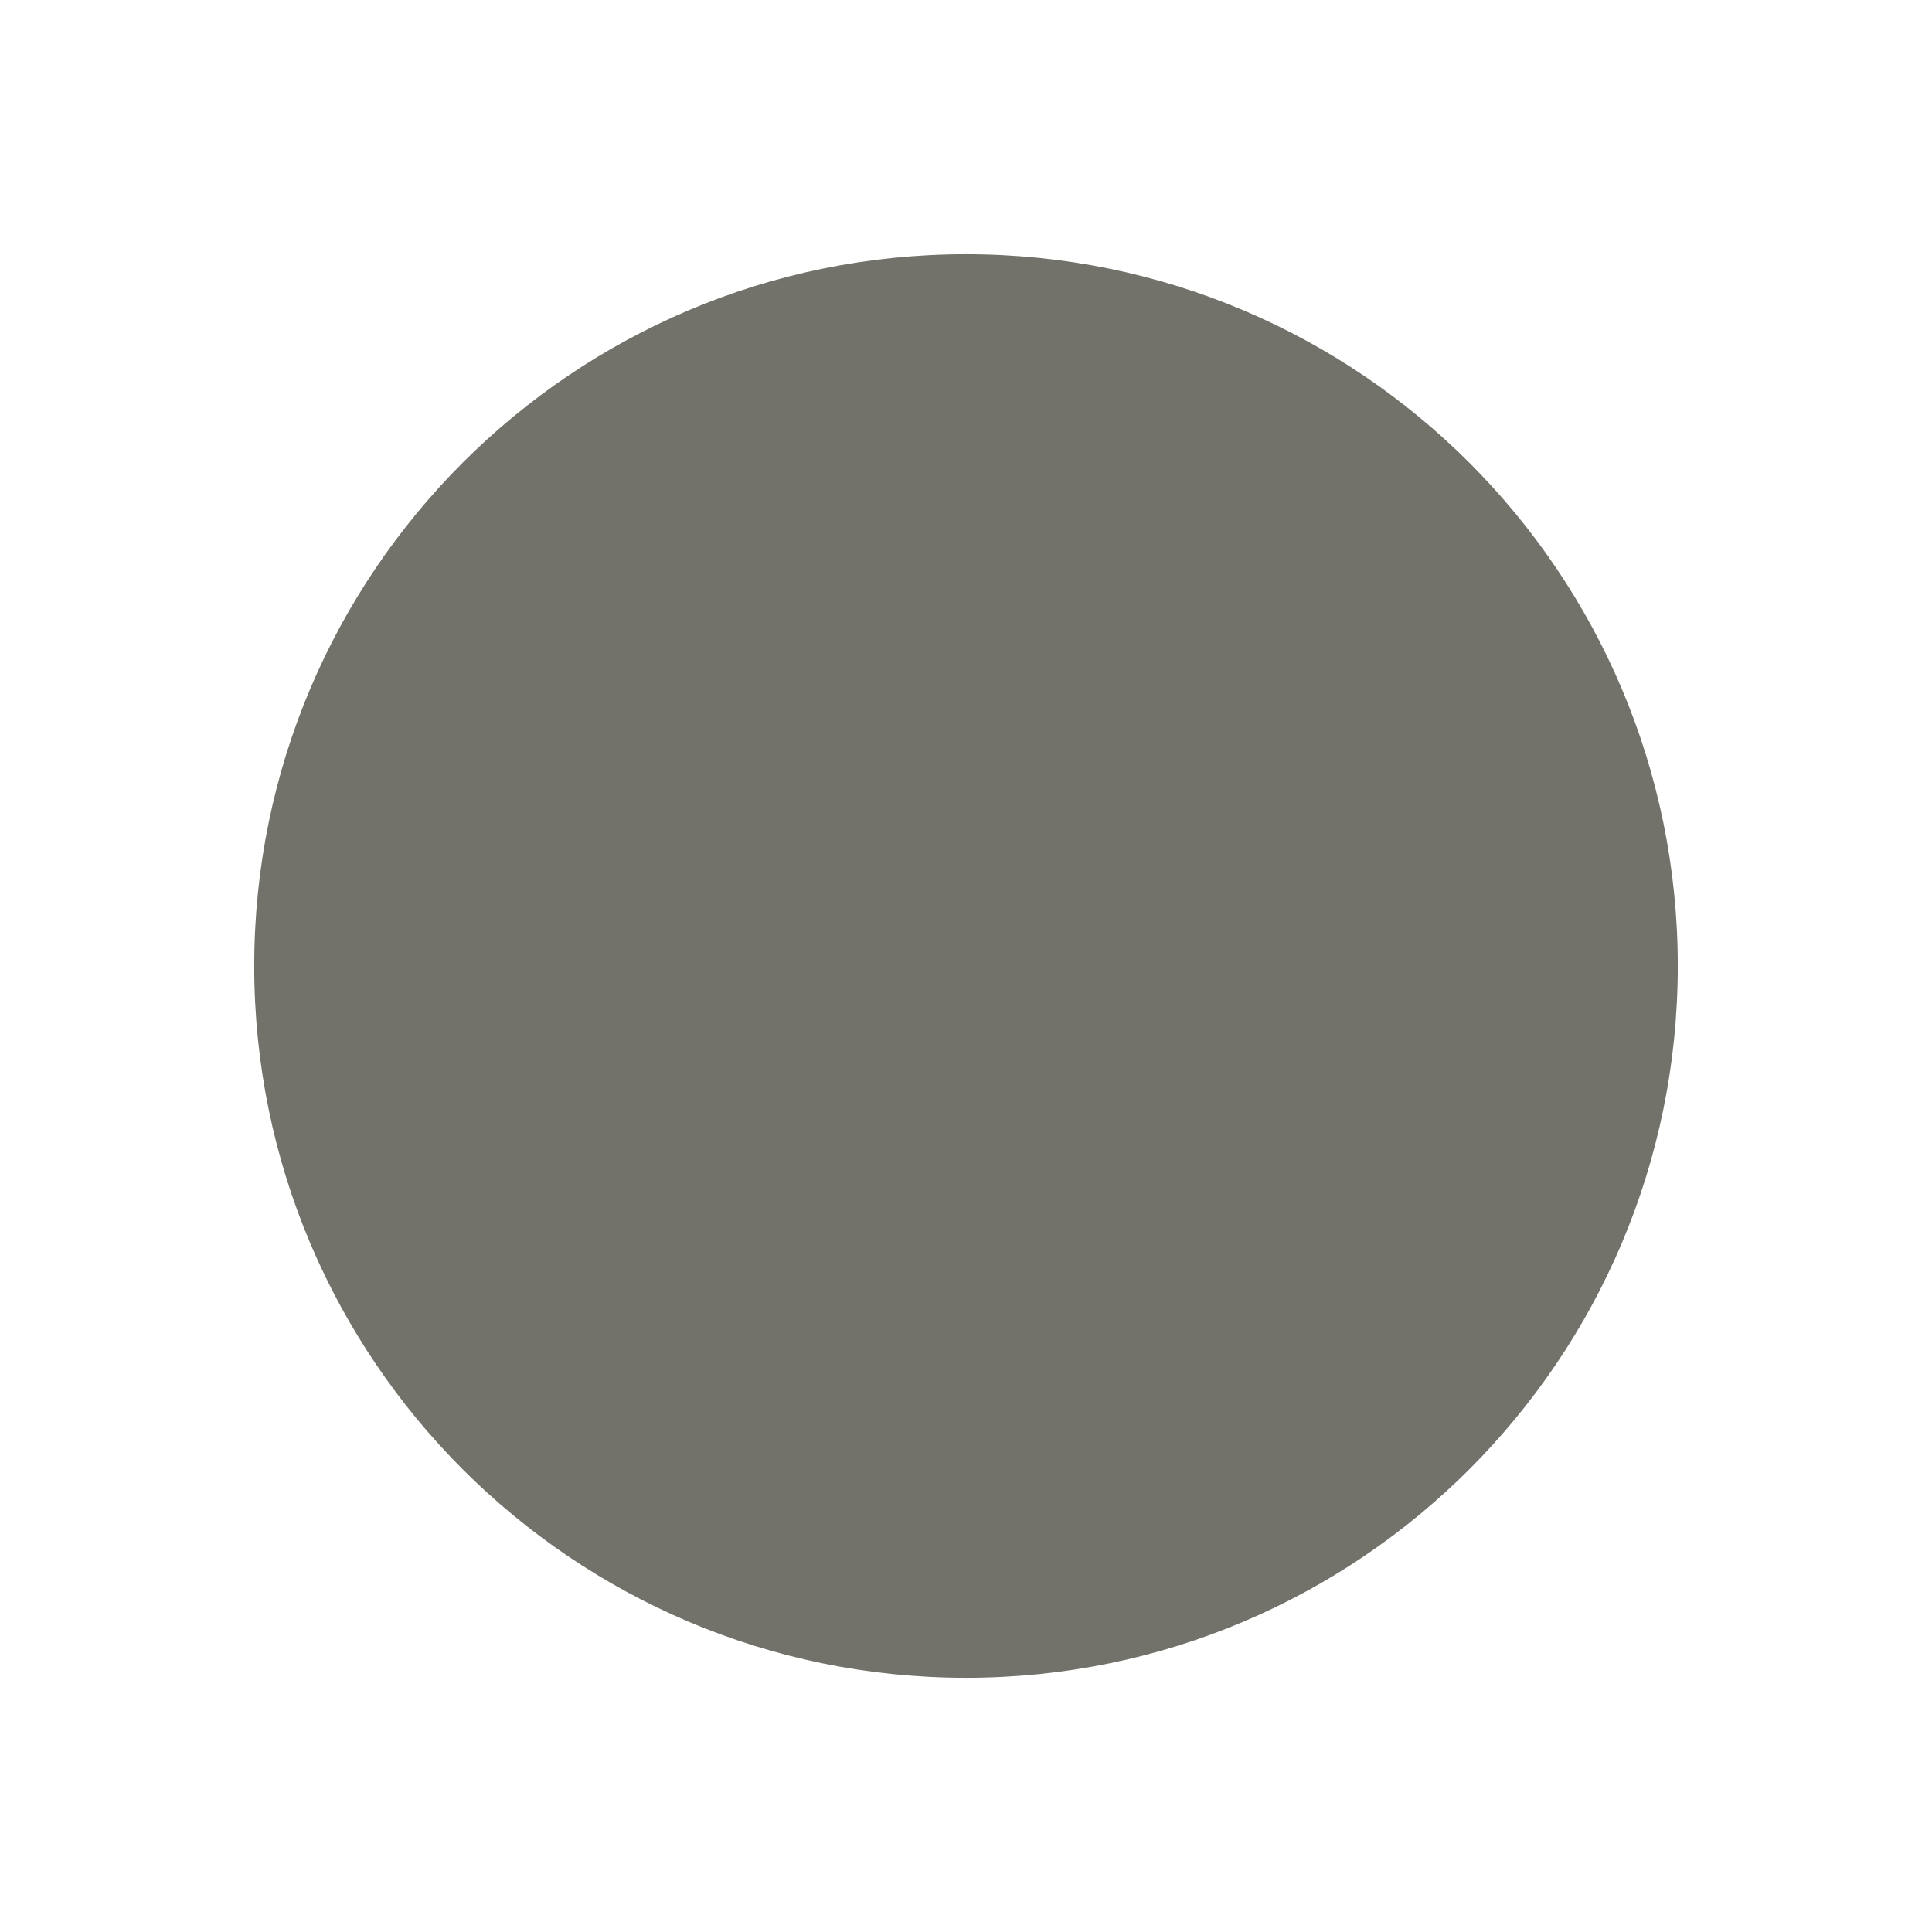
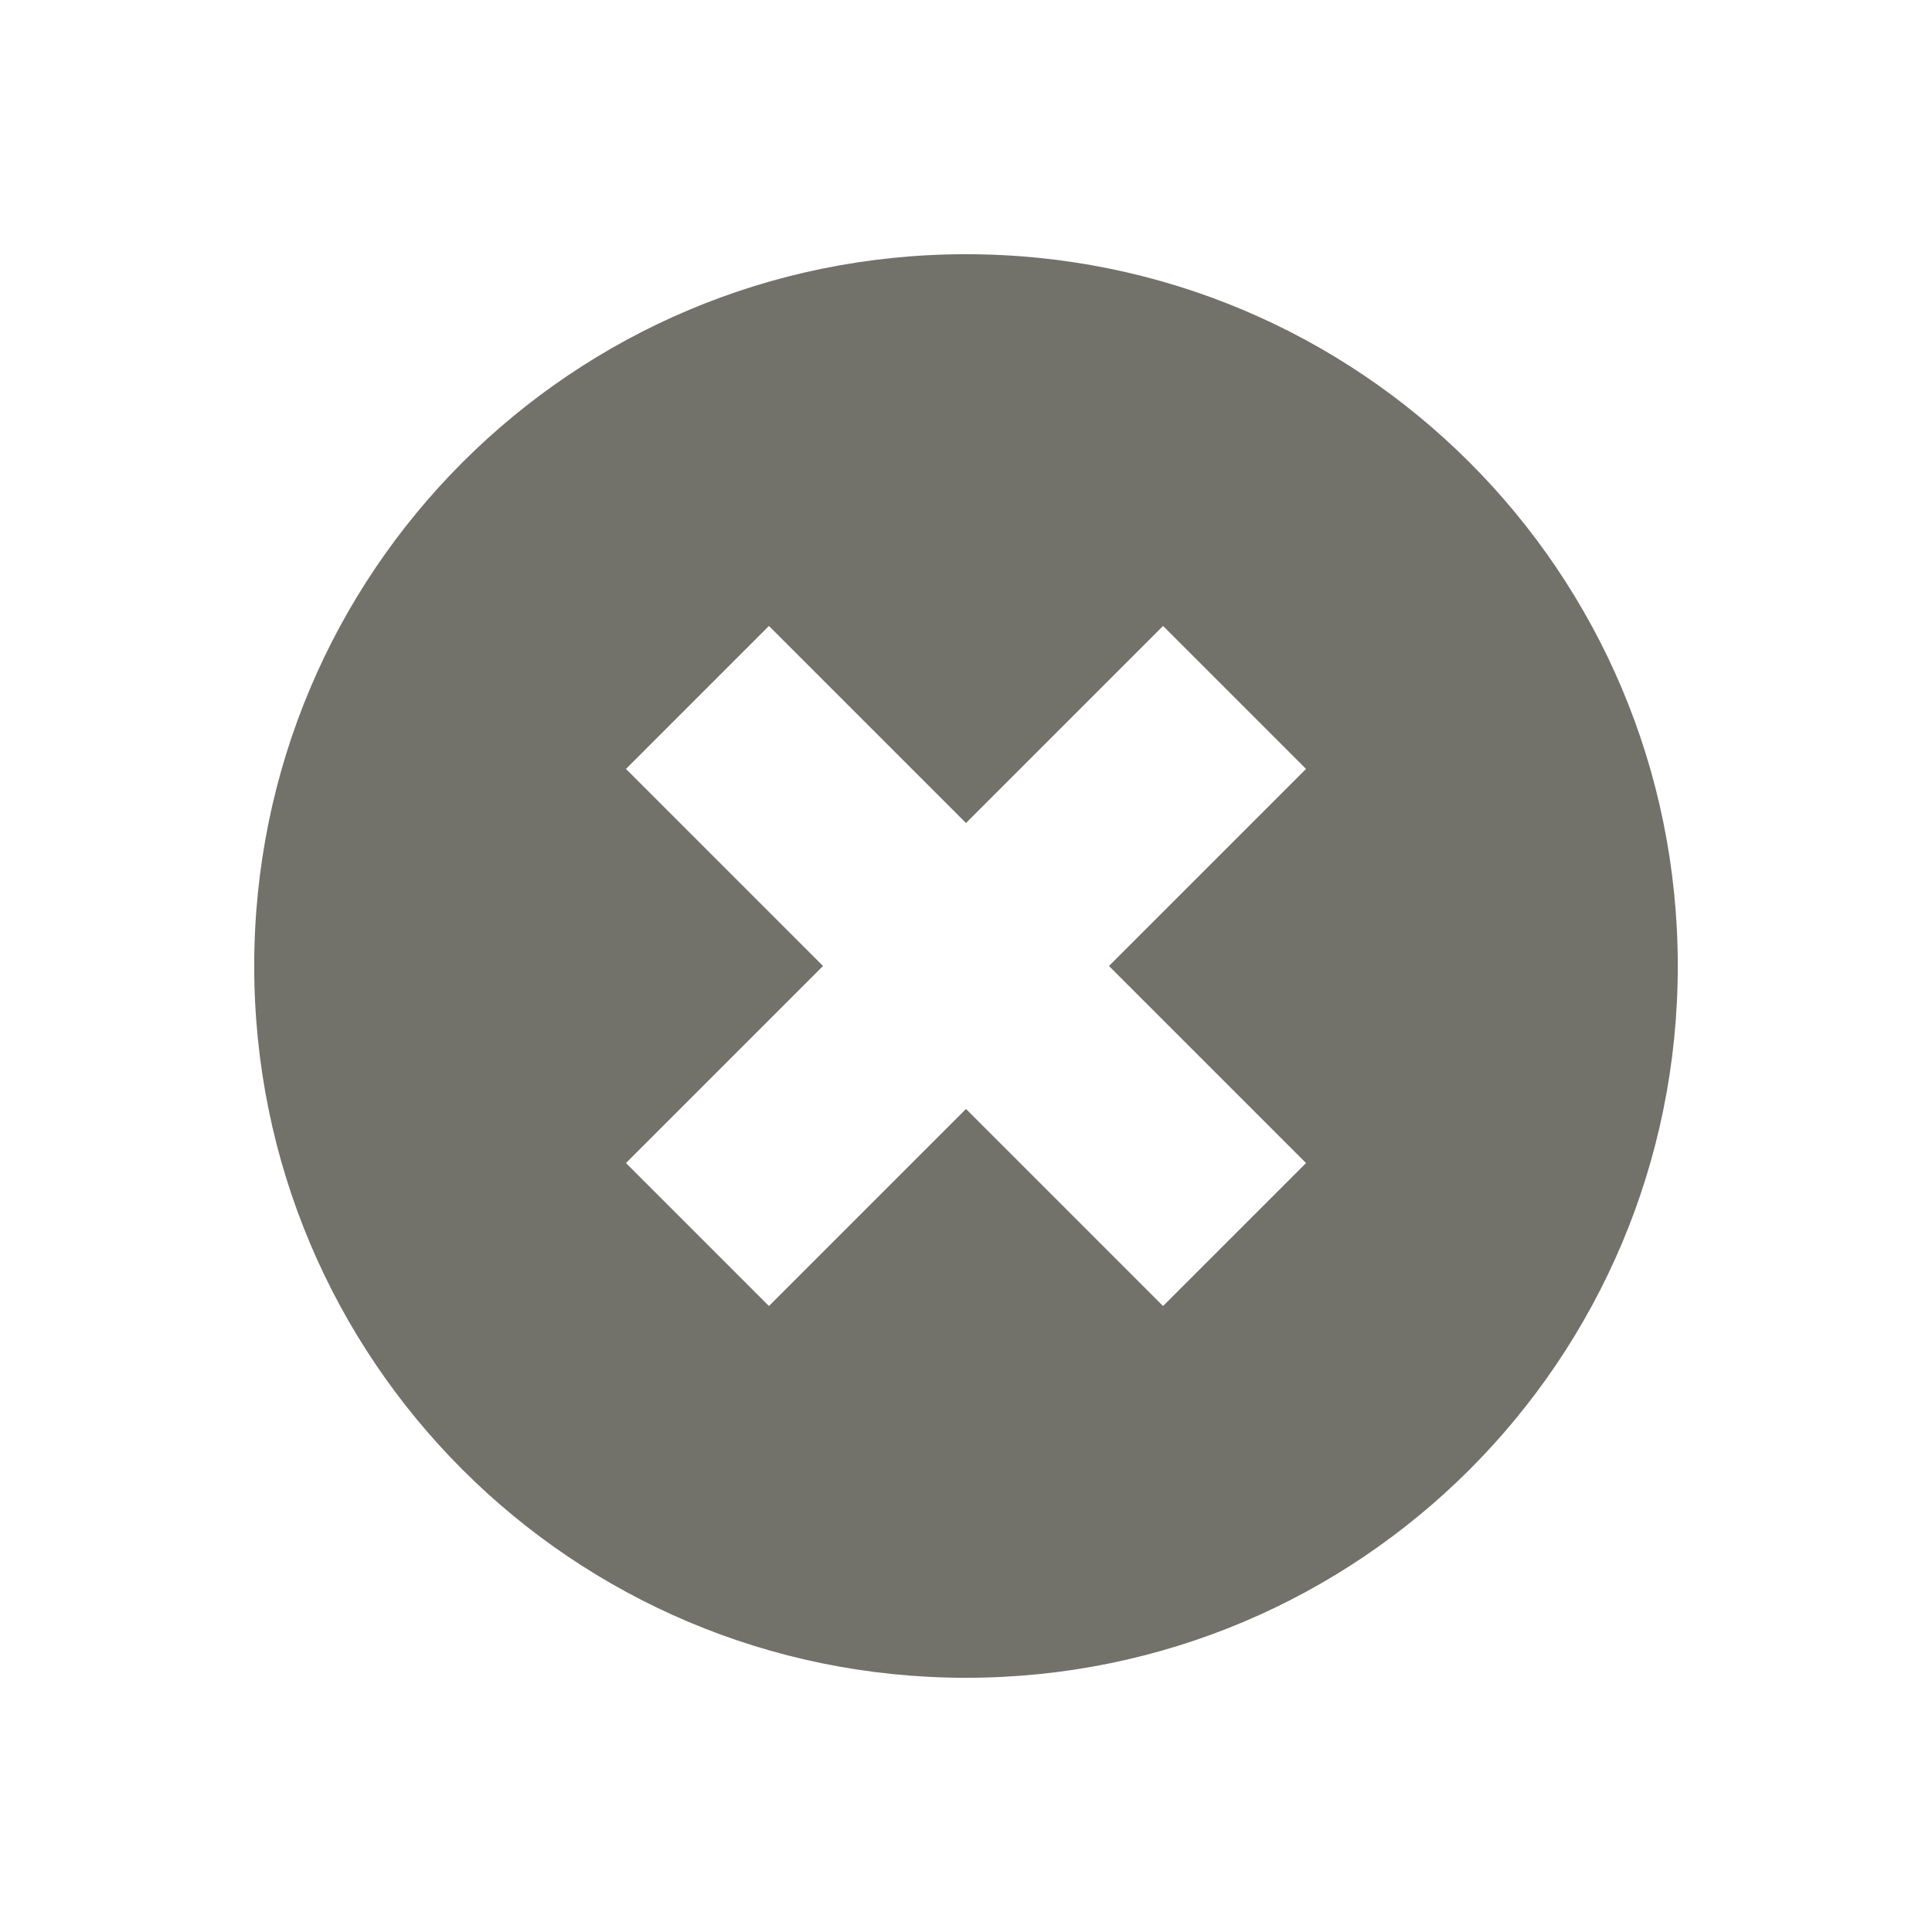
<svg xmlns="http://www.w3.org/2000/svg" xmlns:ns1="http://www.openswatchbook.org/uri/2009/osb" id="svg4486" height="19" viewBox="0 0 19 19" width="19" version="1.1">
  <defs id="defs10">
    <linearGradient id="linearGradient3781" ns1:paint="solid">
      <stop style="stop-color:#000000;stop-opacity:1;" offset="0" id="stop3783" />
    </linearGradient>
  </defs>
  <g id="layer1" transform="translate(290.21 -522.86)">
    <g id="g4113" transform="translate(-289.71 -511)">
      <rect id="rect4539" style="color:#000000;fill:none" height="19" width="19" y="1033.86" x="-0.5" />
-       <path style="fill:#72716a;fill-opacity:1;stroke:none" d="M 9,1050.36 C 5.134,1050.36 2,1047.226 2,1043.36 c 0,-3.866 3.134,-7 7,-7 3.866,0 7,3.134 7,7 0,3.866 -3.134,7 -7,7 z" id="path2985" />
+       <path style="opacity:1;fill:#72716a;fill-opacity:1;stroke:none" d="M 9.5 2.5 C 5.627 2.5 2.5 5.627 2.5 9.5 C 2.5 13.373 5.627 16.5 9.5 16.5 C 13.373 16.5 16.5 13.373 16.5 9.5 C 16.5 5.627 13.373 2.5 9.5 2.5 z M 7.562 6.156 L 9.5 8.094 L 11.438 6.156 L 12.844 7.562 L 10.906 9.5 L 12.844 11.438 L 11.438 12.844 L 9.5 10.906 L 7.562 12.844 L 6.156 11.438 L 8.094 9.5 L 6.156 7.562 L 7.562 6.156 z " transform="translate(-0.5,1033.86)" id="path2985" />
    </g>
  </g>
</svg>
